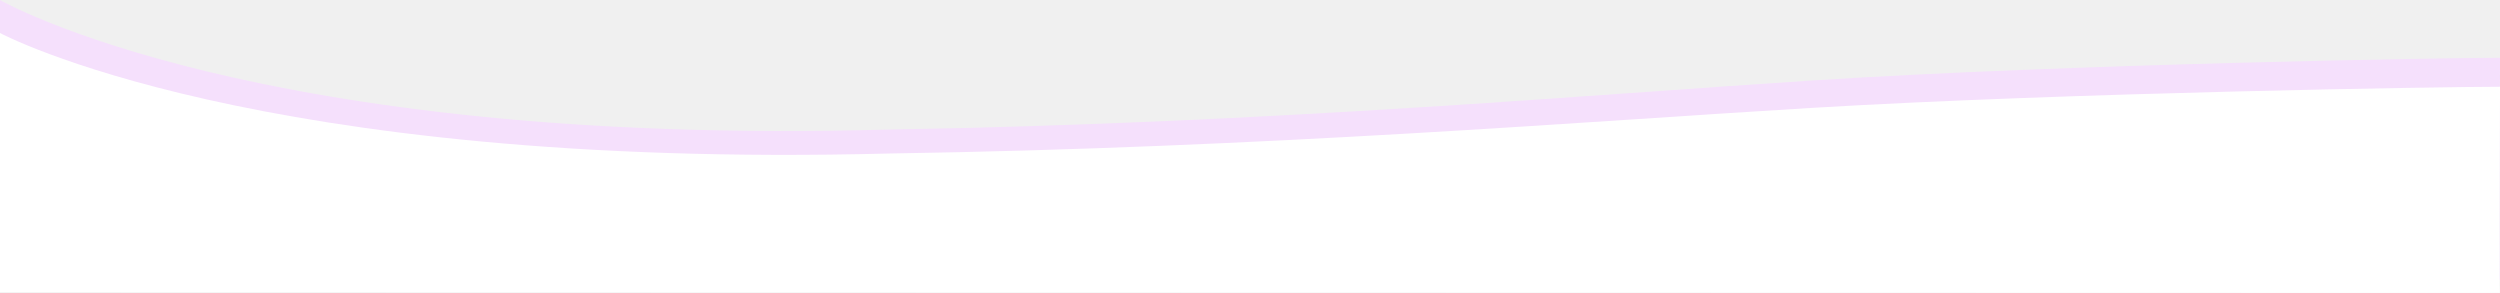
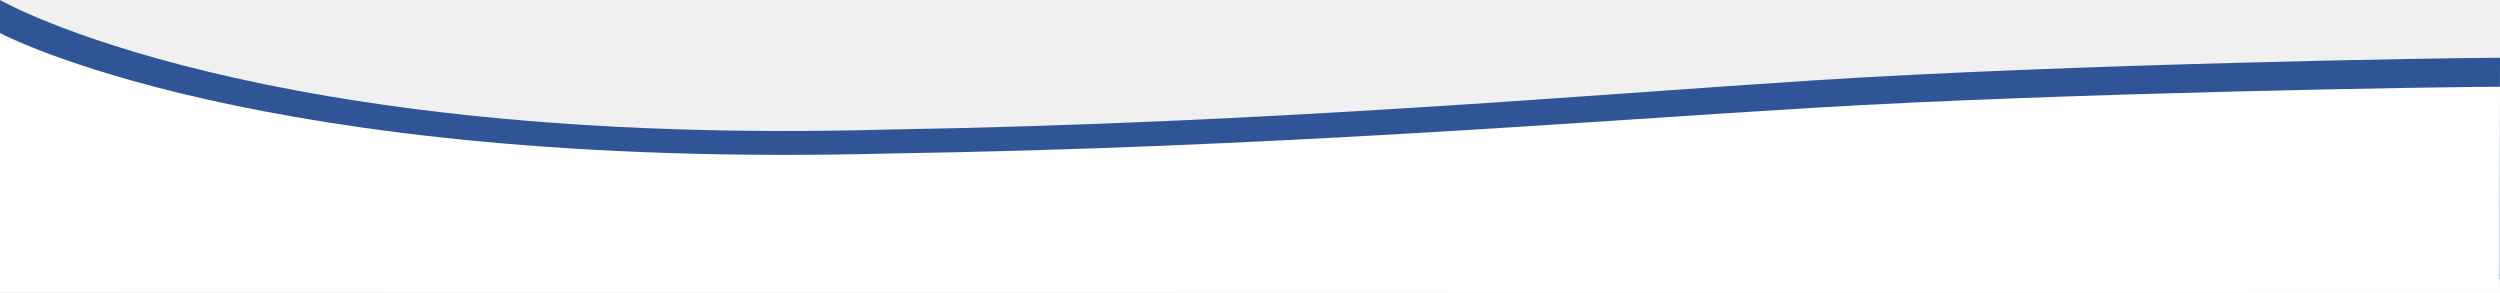
<svg xmlns="http://www.w3.org/2000/svg" width="1920" height="225" viewBox="0 0 1920 225" fill="none">
-   <path d="M1920.02 214.553L0 214.035V150.213V87.43V8.17905e-06C0 8.17905e-06 195.5 112.974 682.5 99.484C973.484 94.674 1218.5 72.902 1392.5 61.746C1588.36 49.188 1878.5 44.364 1920.02 44.364C1919.14 232.28 1920.02 214.553 1920.02 214.553Z" fill="#F5E0FC" />
+   <path d="M1920.02 214.553L0 214.035V150.213V87.43V8.17905e-06C0 8.17905e-06 195.5 112.974 682.5 99.484C973.484 94.674 1218.5 72.902 1392.5 61.746C1588.36 49.188 1878.5 44.364 1920.02 44.364C1919.14 232.28 1920.02 214.553 1920.02 214.553Z" fill="#2f5597" />
  <path d="M1920.02 224.945L0 224.462V165.094V106.69V25.36C0 25.36 195.5 130.453 682.5 117.903C973.484 113.429 1218.5 93.176 1392.5 82.798C1588.36 71.117 1878.5 66.629 1920.02 66.629C1919.14 241.435 1920.02 224.945 1920.02 224.945Z" fill="white" />
</svg>
